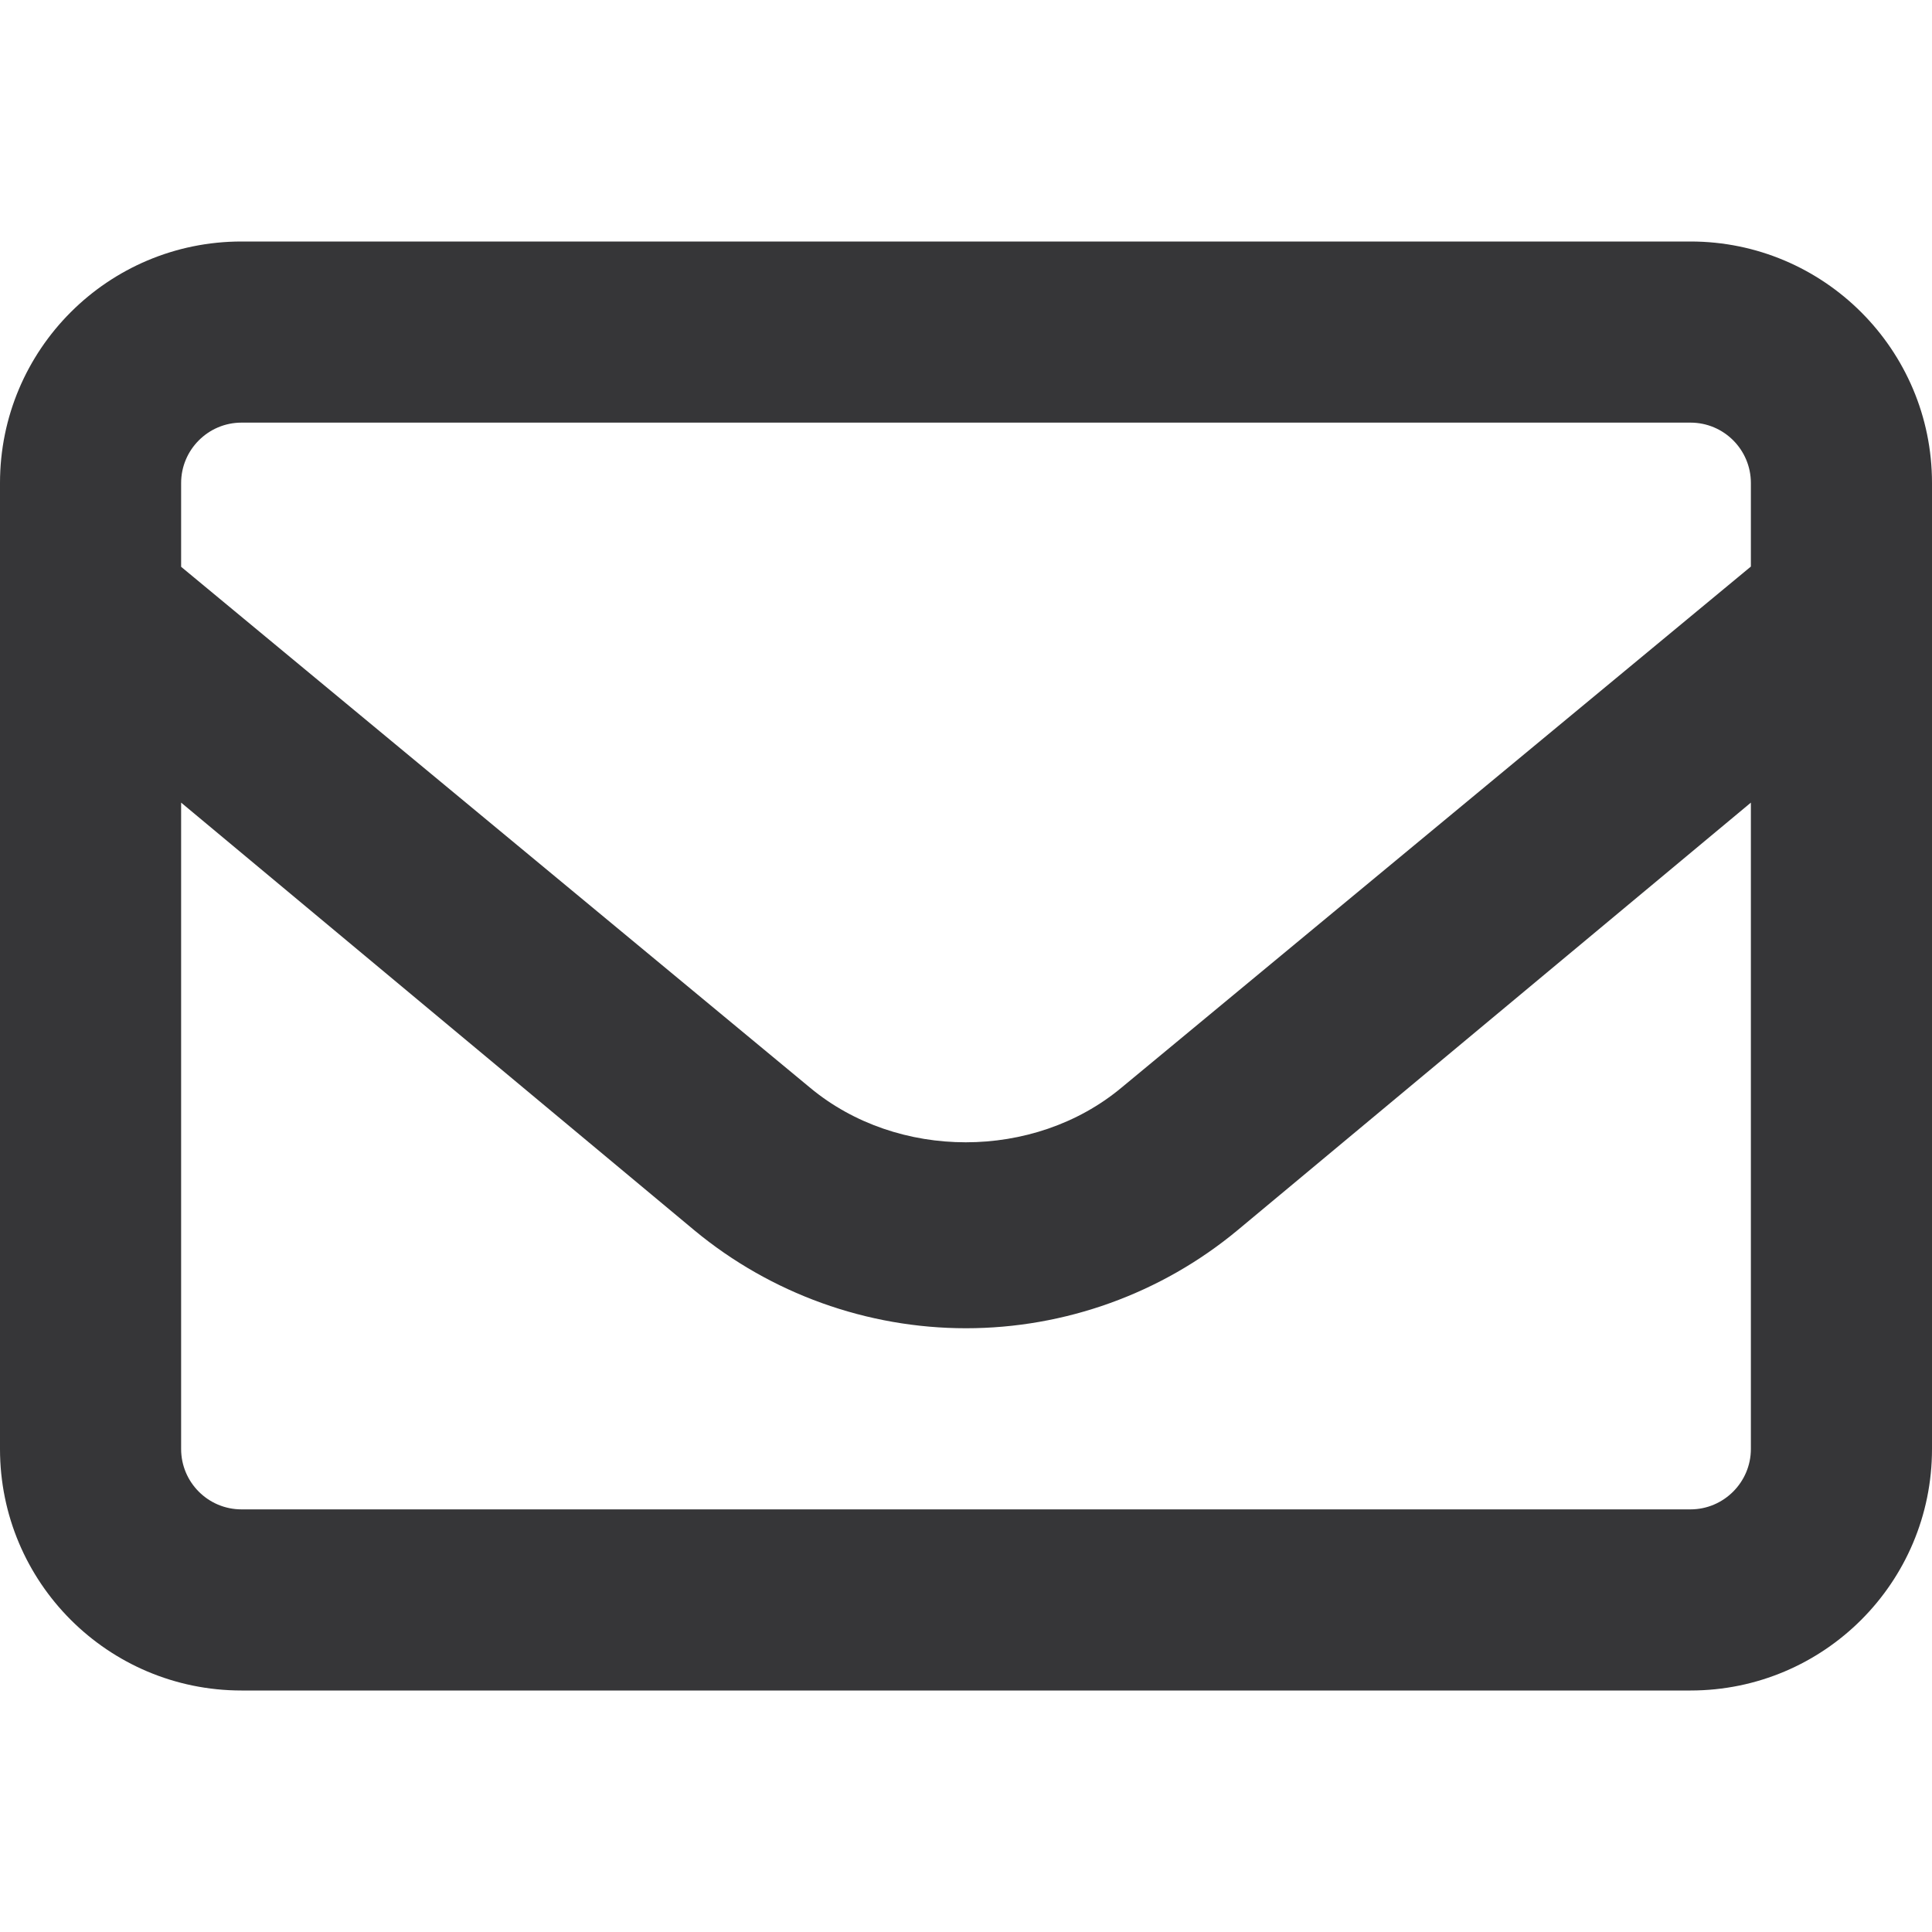
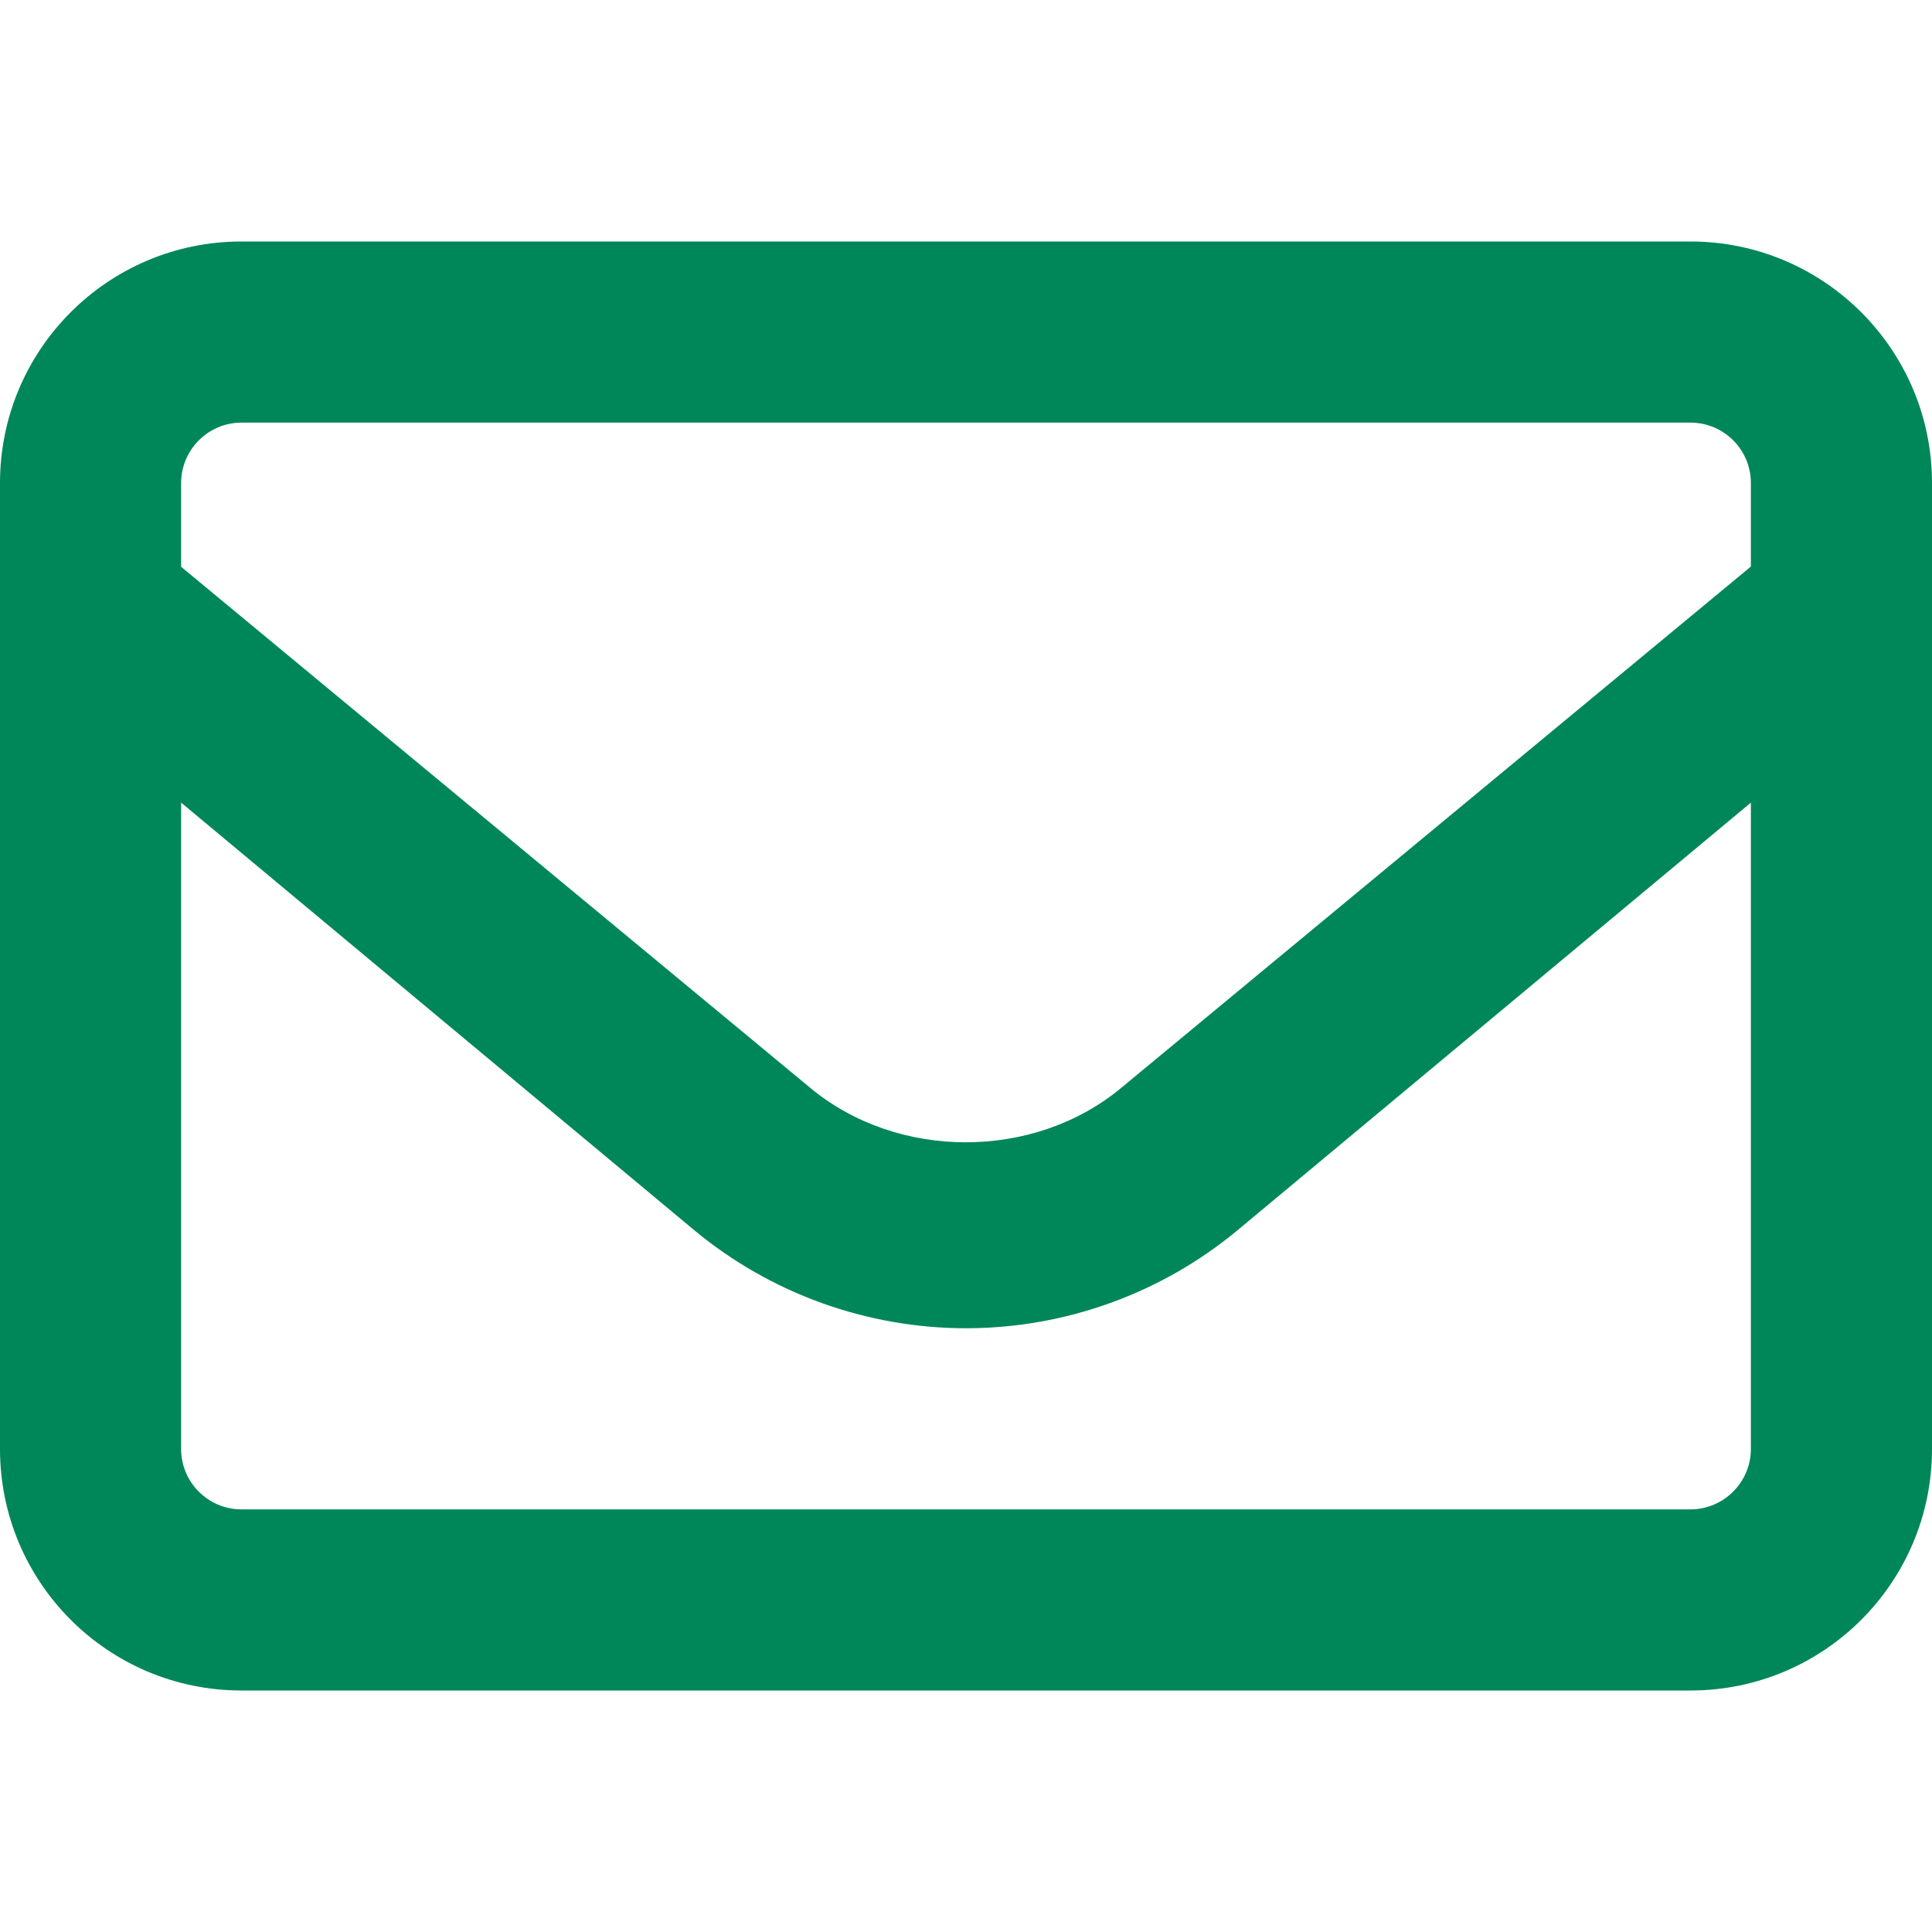
<svg xmlns="http://www.w3.org/2000/svg" width="16px" height="16px" viewBox="0 0 16 16" version="1.1">
  <g id="Symbols" stroke="none" stroke-width="1" fill="none" fill-rule="evenodd">
-     <g id="envelope-regular" fill="#363638" transform="translate(0, 2)">
+     <g id="envelope-regular" fill="#008759" transform="translate(0, 2)">
      <path d="M14,0 L2,0 C0.895,0 0,0.895 0,2 L0,10 C0,11.105 0.895,12 2,12 L14,12 C15.105,12 16,11.105 16,10 L16,2 C16,0.895 15.103,0 14,0 Z M2,1.5 L14,1.5 C14.276,1.5 14.5,1.724 14.5,2 L14.5,2.692 L9.287,7.008 C8.563,7.611 7.433,7.61 6.71,7.009 L1.5,2.694 L1.5,2 C1.5,1.725 1.724,1.5 2,1.5 Z M14,10.5 L2,10.5 C1.724,10.5 1.5,10.276 1.5,10 L1.5,4.647 L5.753,8.191 C6.384,8.713 7.181,9 8,9 C8.819,9 9.617,8.713 10.249,8.188 L14.5,4.647 L14.5,10 C14.5,10.275 14.275,10.5 14,10.5 Z" id="Shape" />
    </g>
  </g>
</svg>
